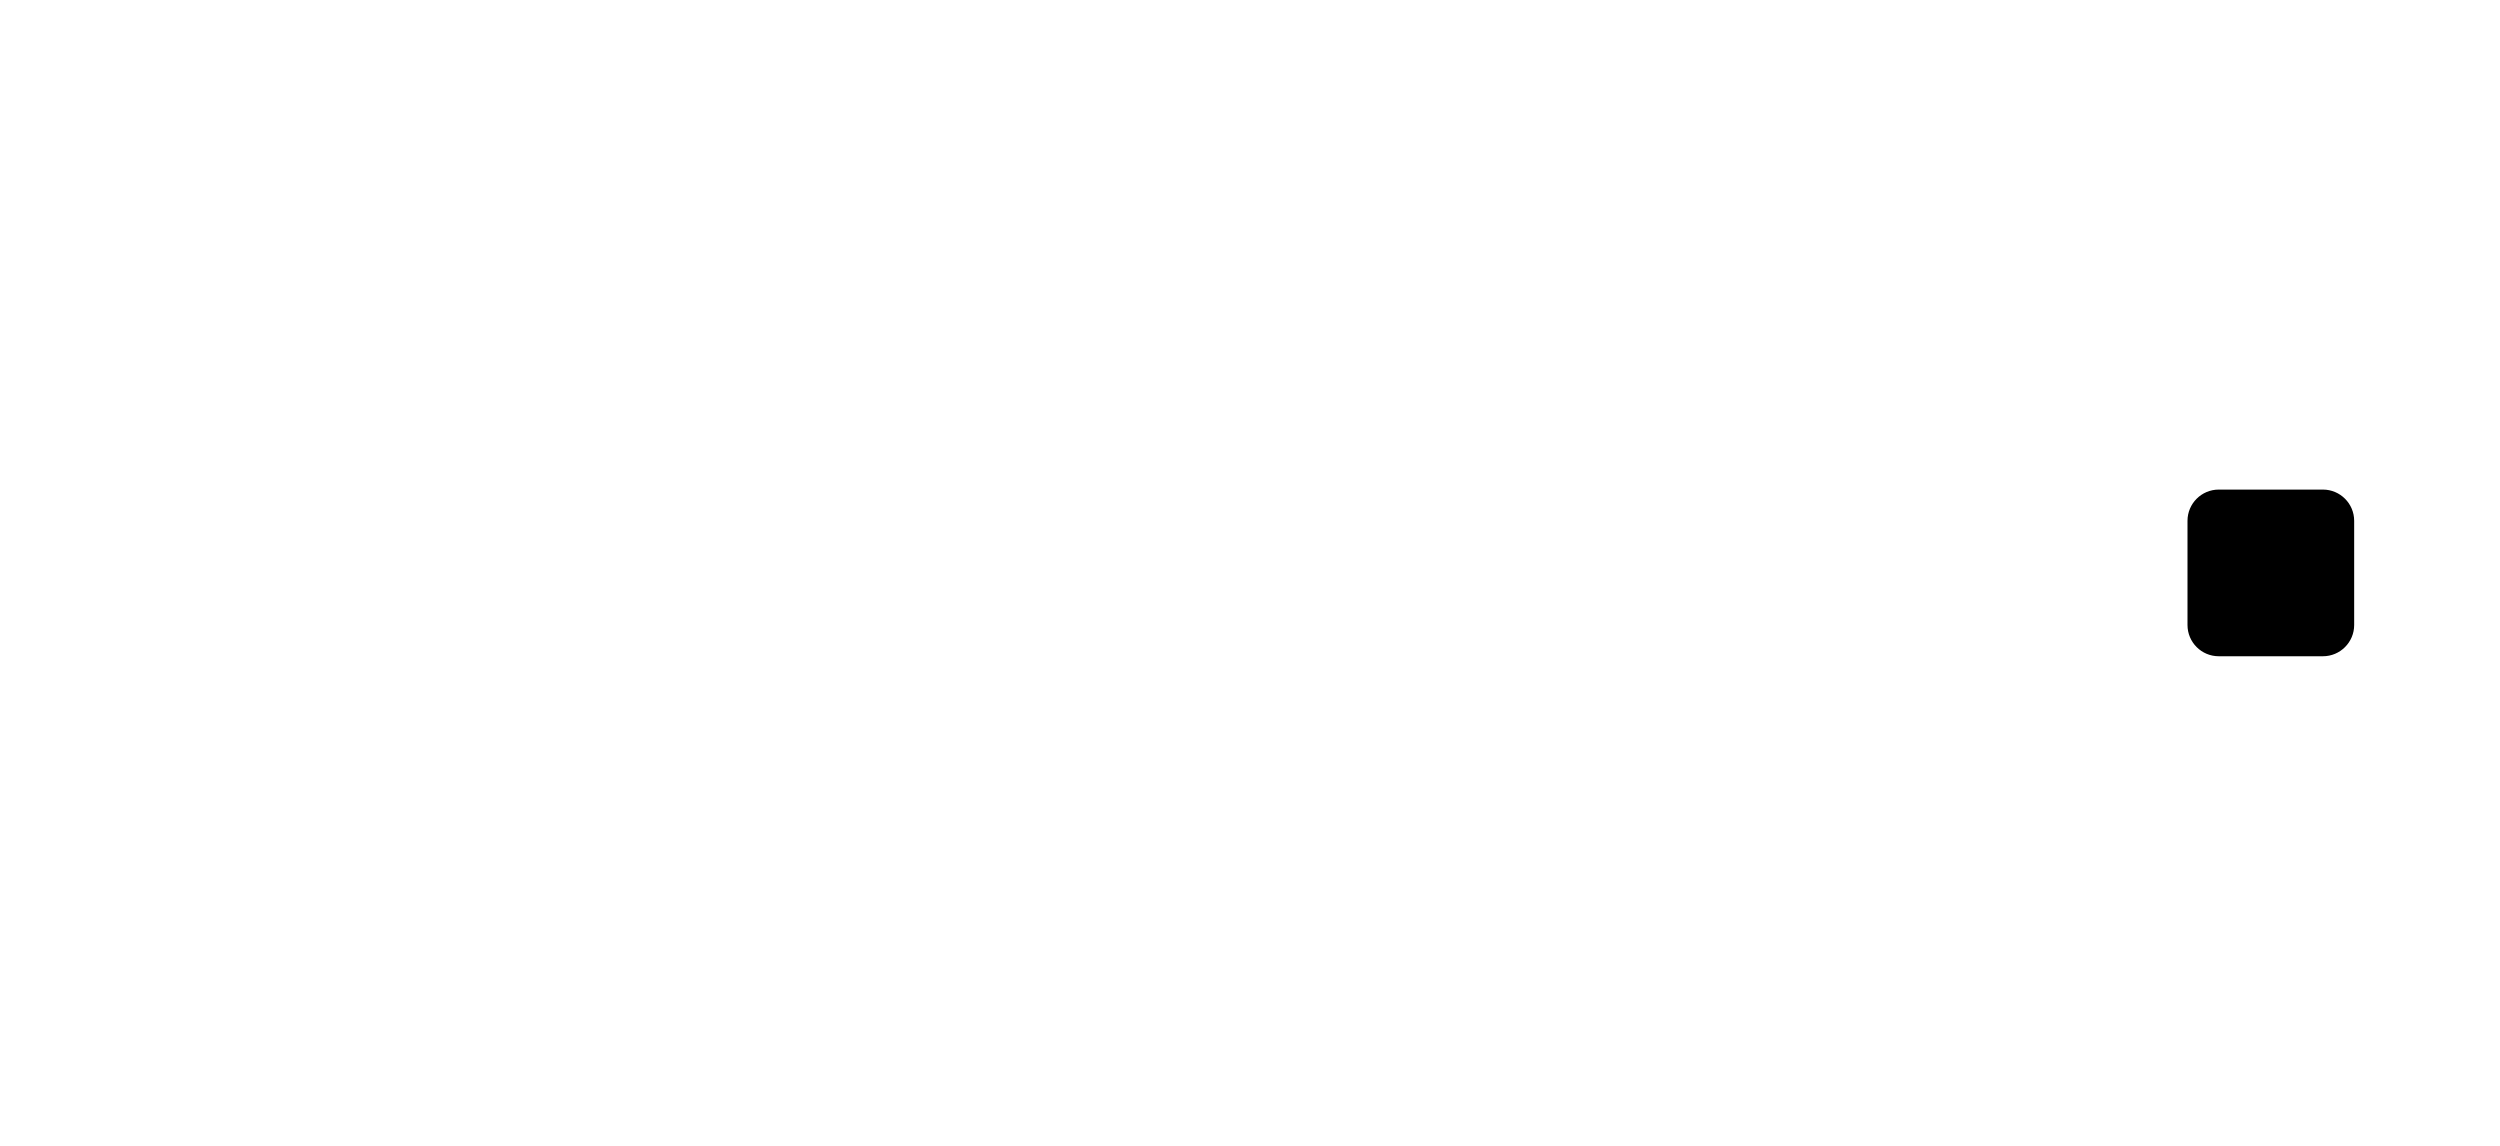
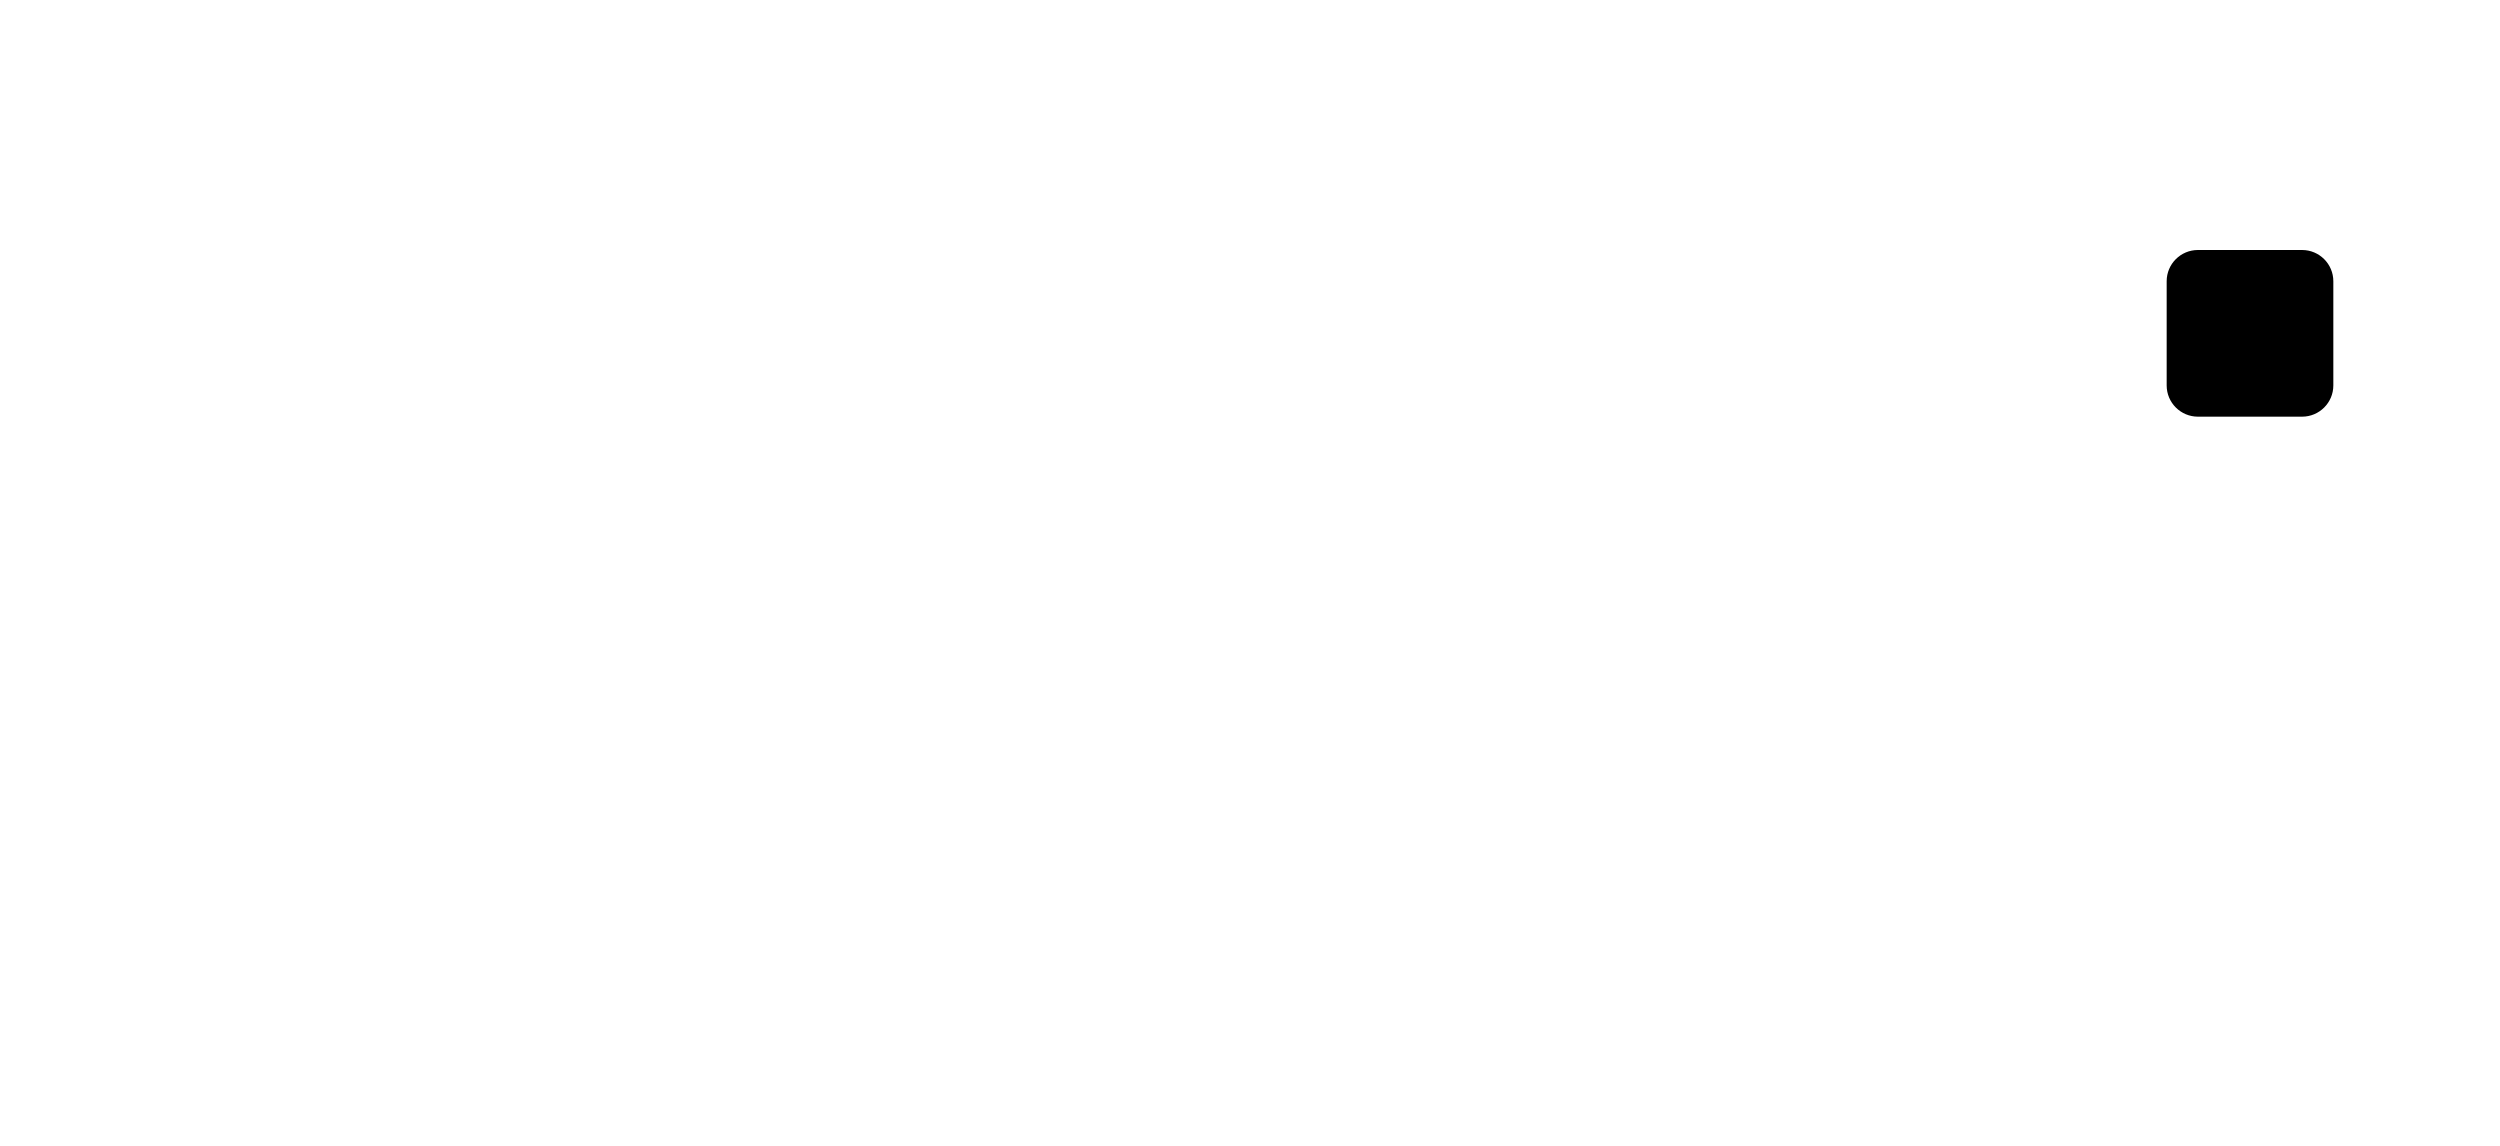
<svg xmlns="http://www.w3.org/2000/svg" viewBox="0 0 240 110">
  <path d="M18 70 100 34" class="sk-free" fill="none" stroke-width="2.4" stroke-linecap="round" />
  <path d="M110 55h14m-6 -5 6 5-6 5" class="sk-muted" fill="none" stroke-width="1.2" stroke-linecap="round" stroke-linejoin="round" />
  <path d="M138 55H224" class="sk-free" fill="none" stroke-width="2.4" stroke-linecap="round" />
-   <rect x="210" y="47" width="16" height="16" class="sk-glyph" rx="3" />
-   <g transform="translate(210 47) scale(0.6667)" stroke-width="2.6" stroke-linecap="round" stroke-linejoin="round">
+   <rect x="208" y="24" width="16" height="16" class="sk-glyph" rx="3" />
+   <g transform="translate(208 24) scale(0.6667)" stroke-width="2.6" stroke-linecap="round" stroke-linejoin="round">
    <path class="sk-glyph-text" fill="none" d="M6.2 10H17.8" />
    <circle class="sk-glyph-text" fill="none" cx="4" cy="10" r="2.2" />
    <circle class="sk-glyph-text" fill="none" cx="20" cy="10" r="2.2" />
    <path class="sk-glyph-text" fill="none" stroke-dasharray="3 2.6" d="M3 17H21" />
  </g>
</svg>
